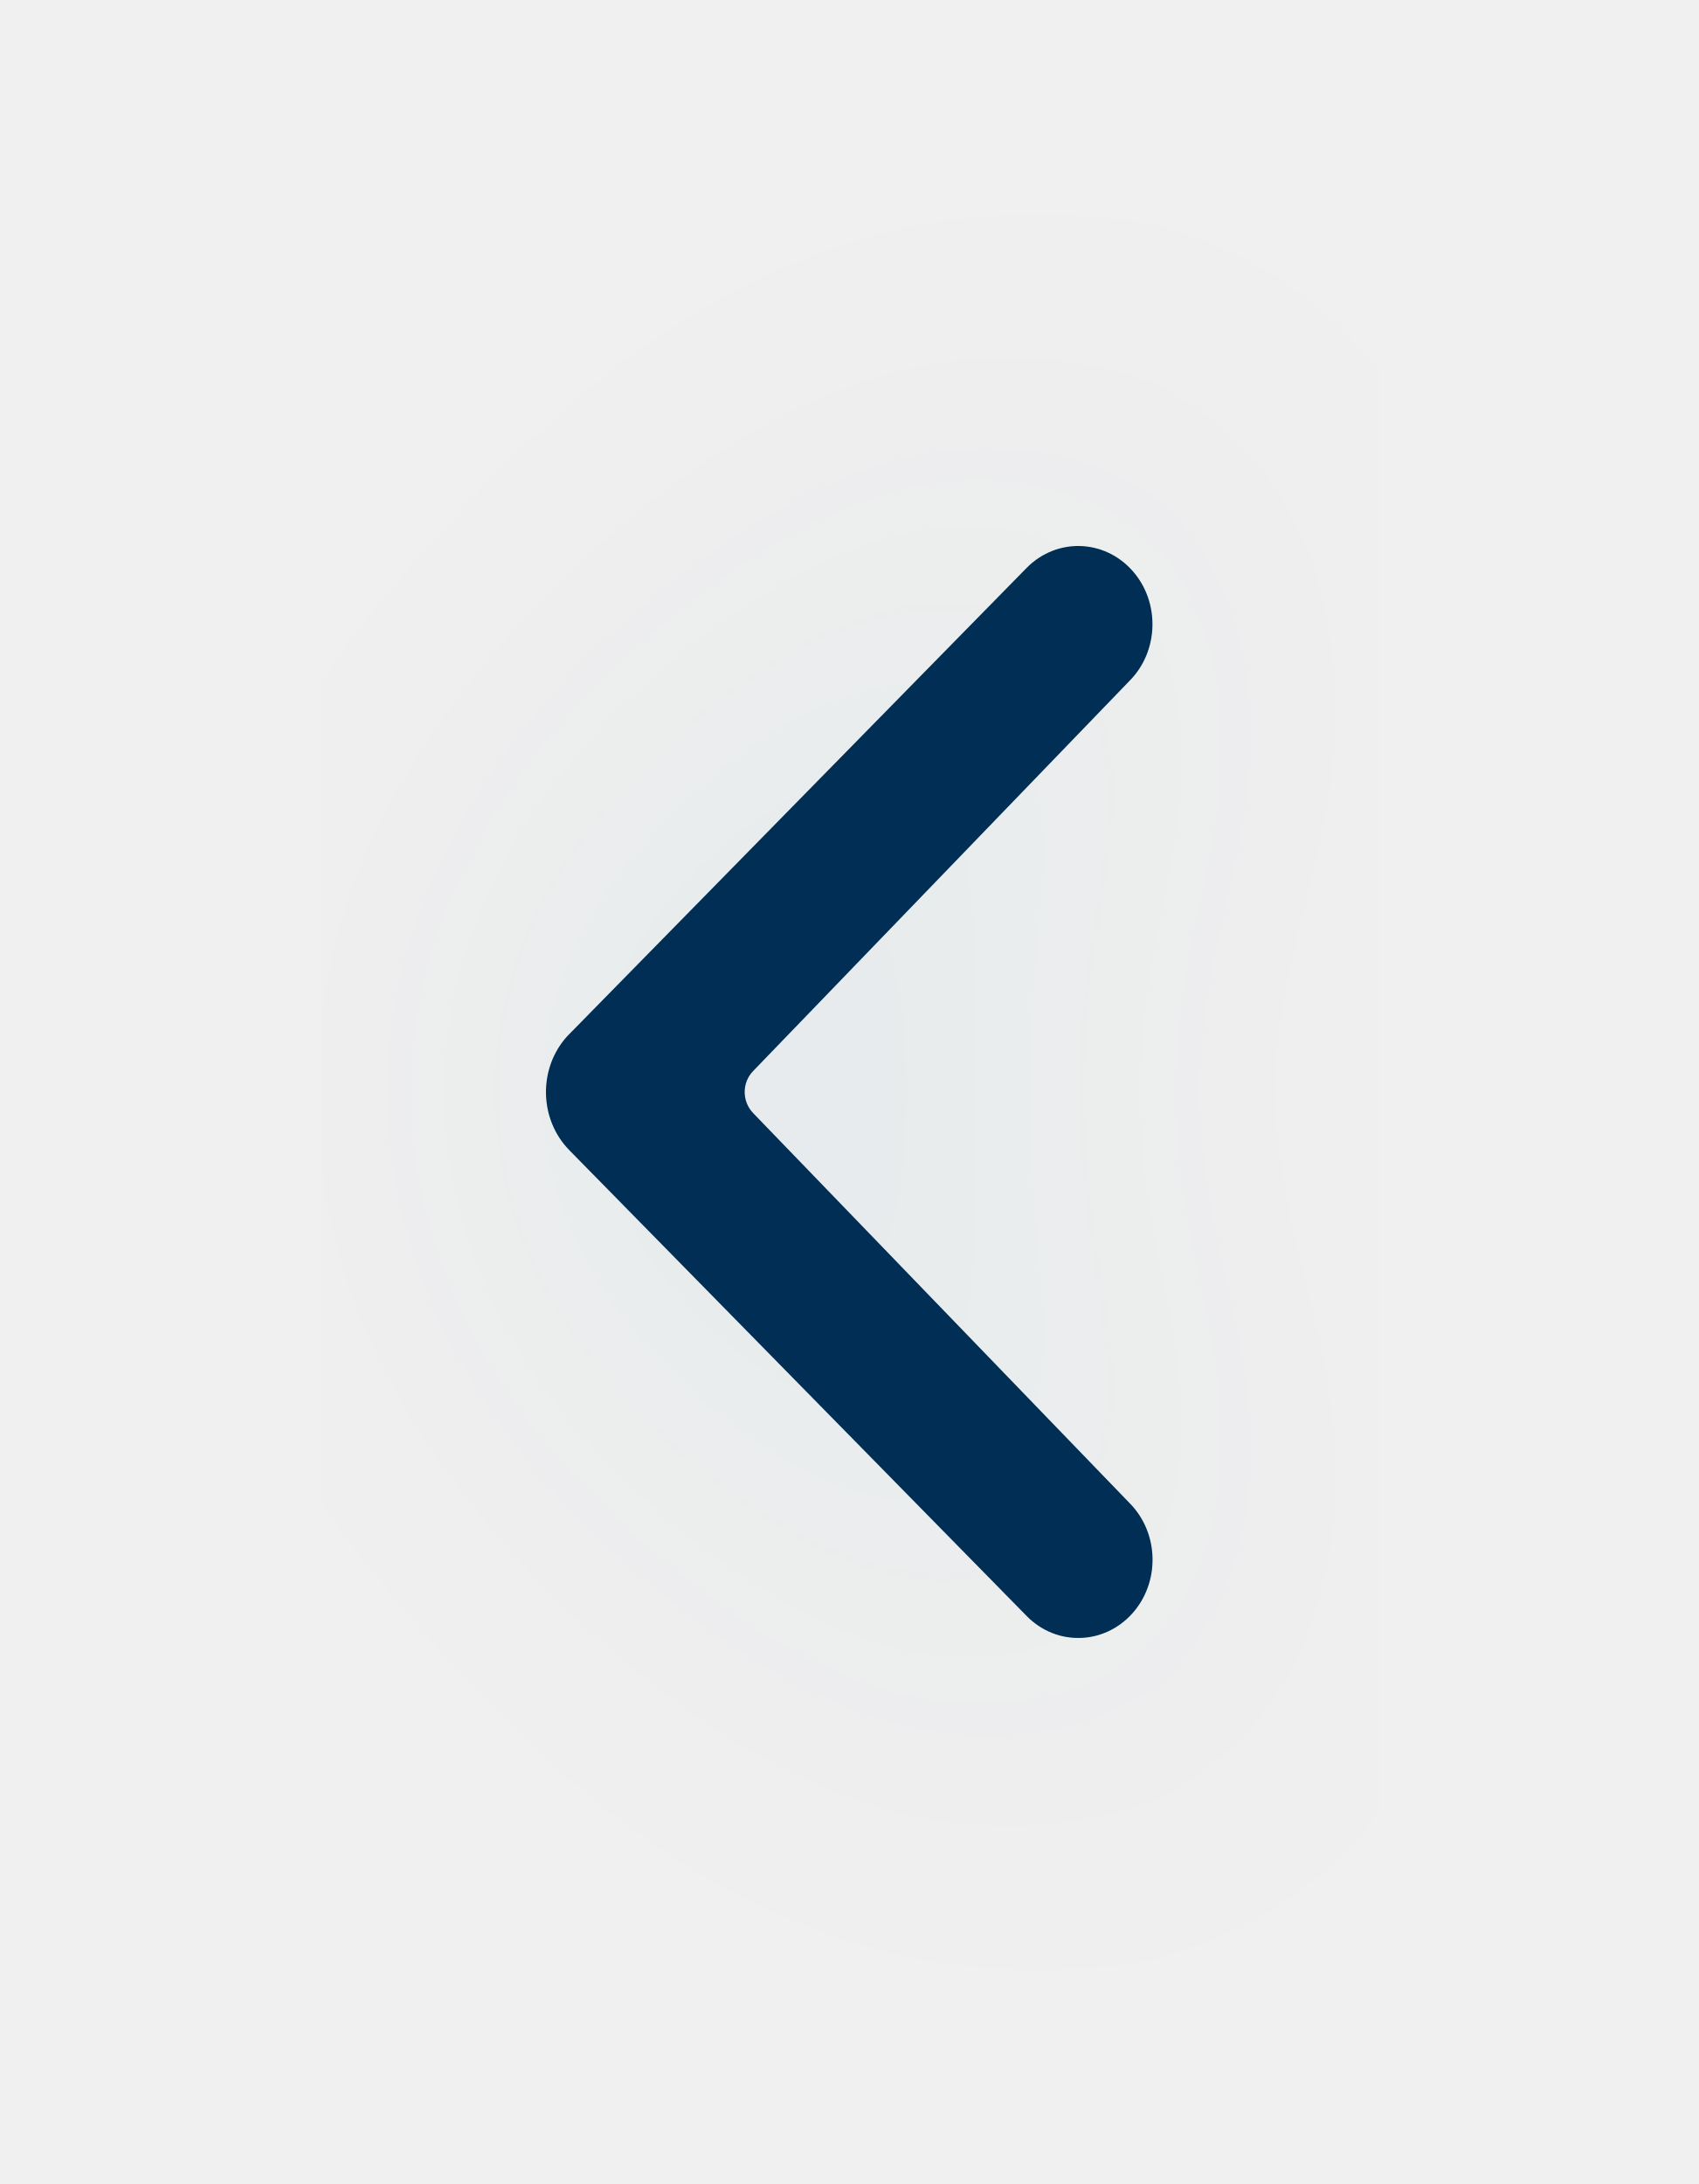
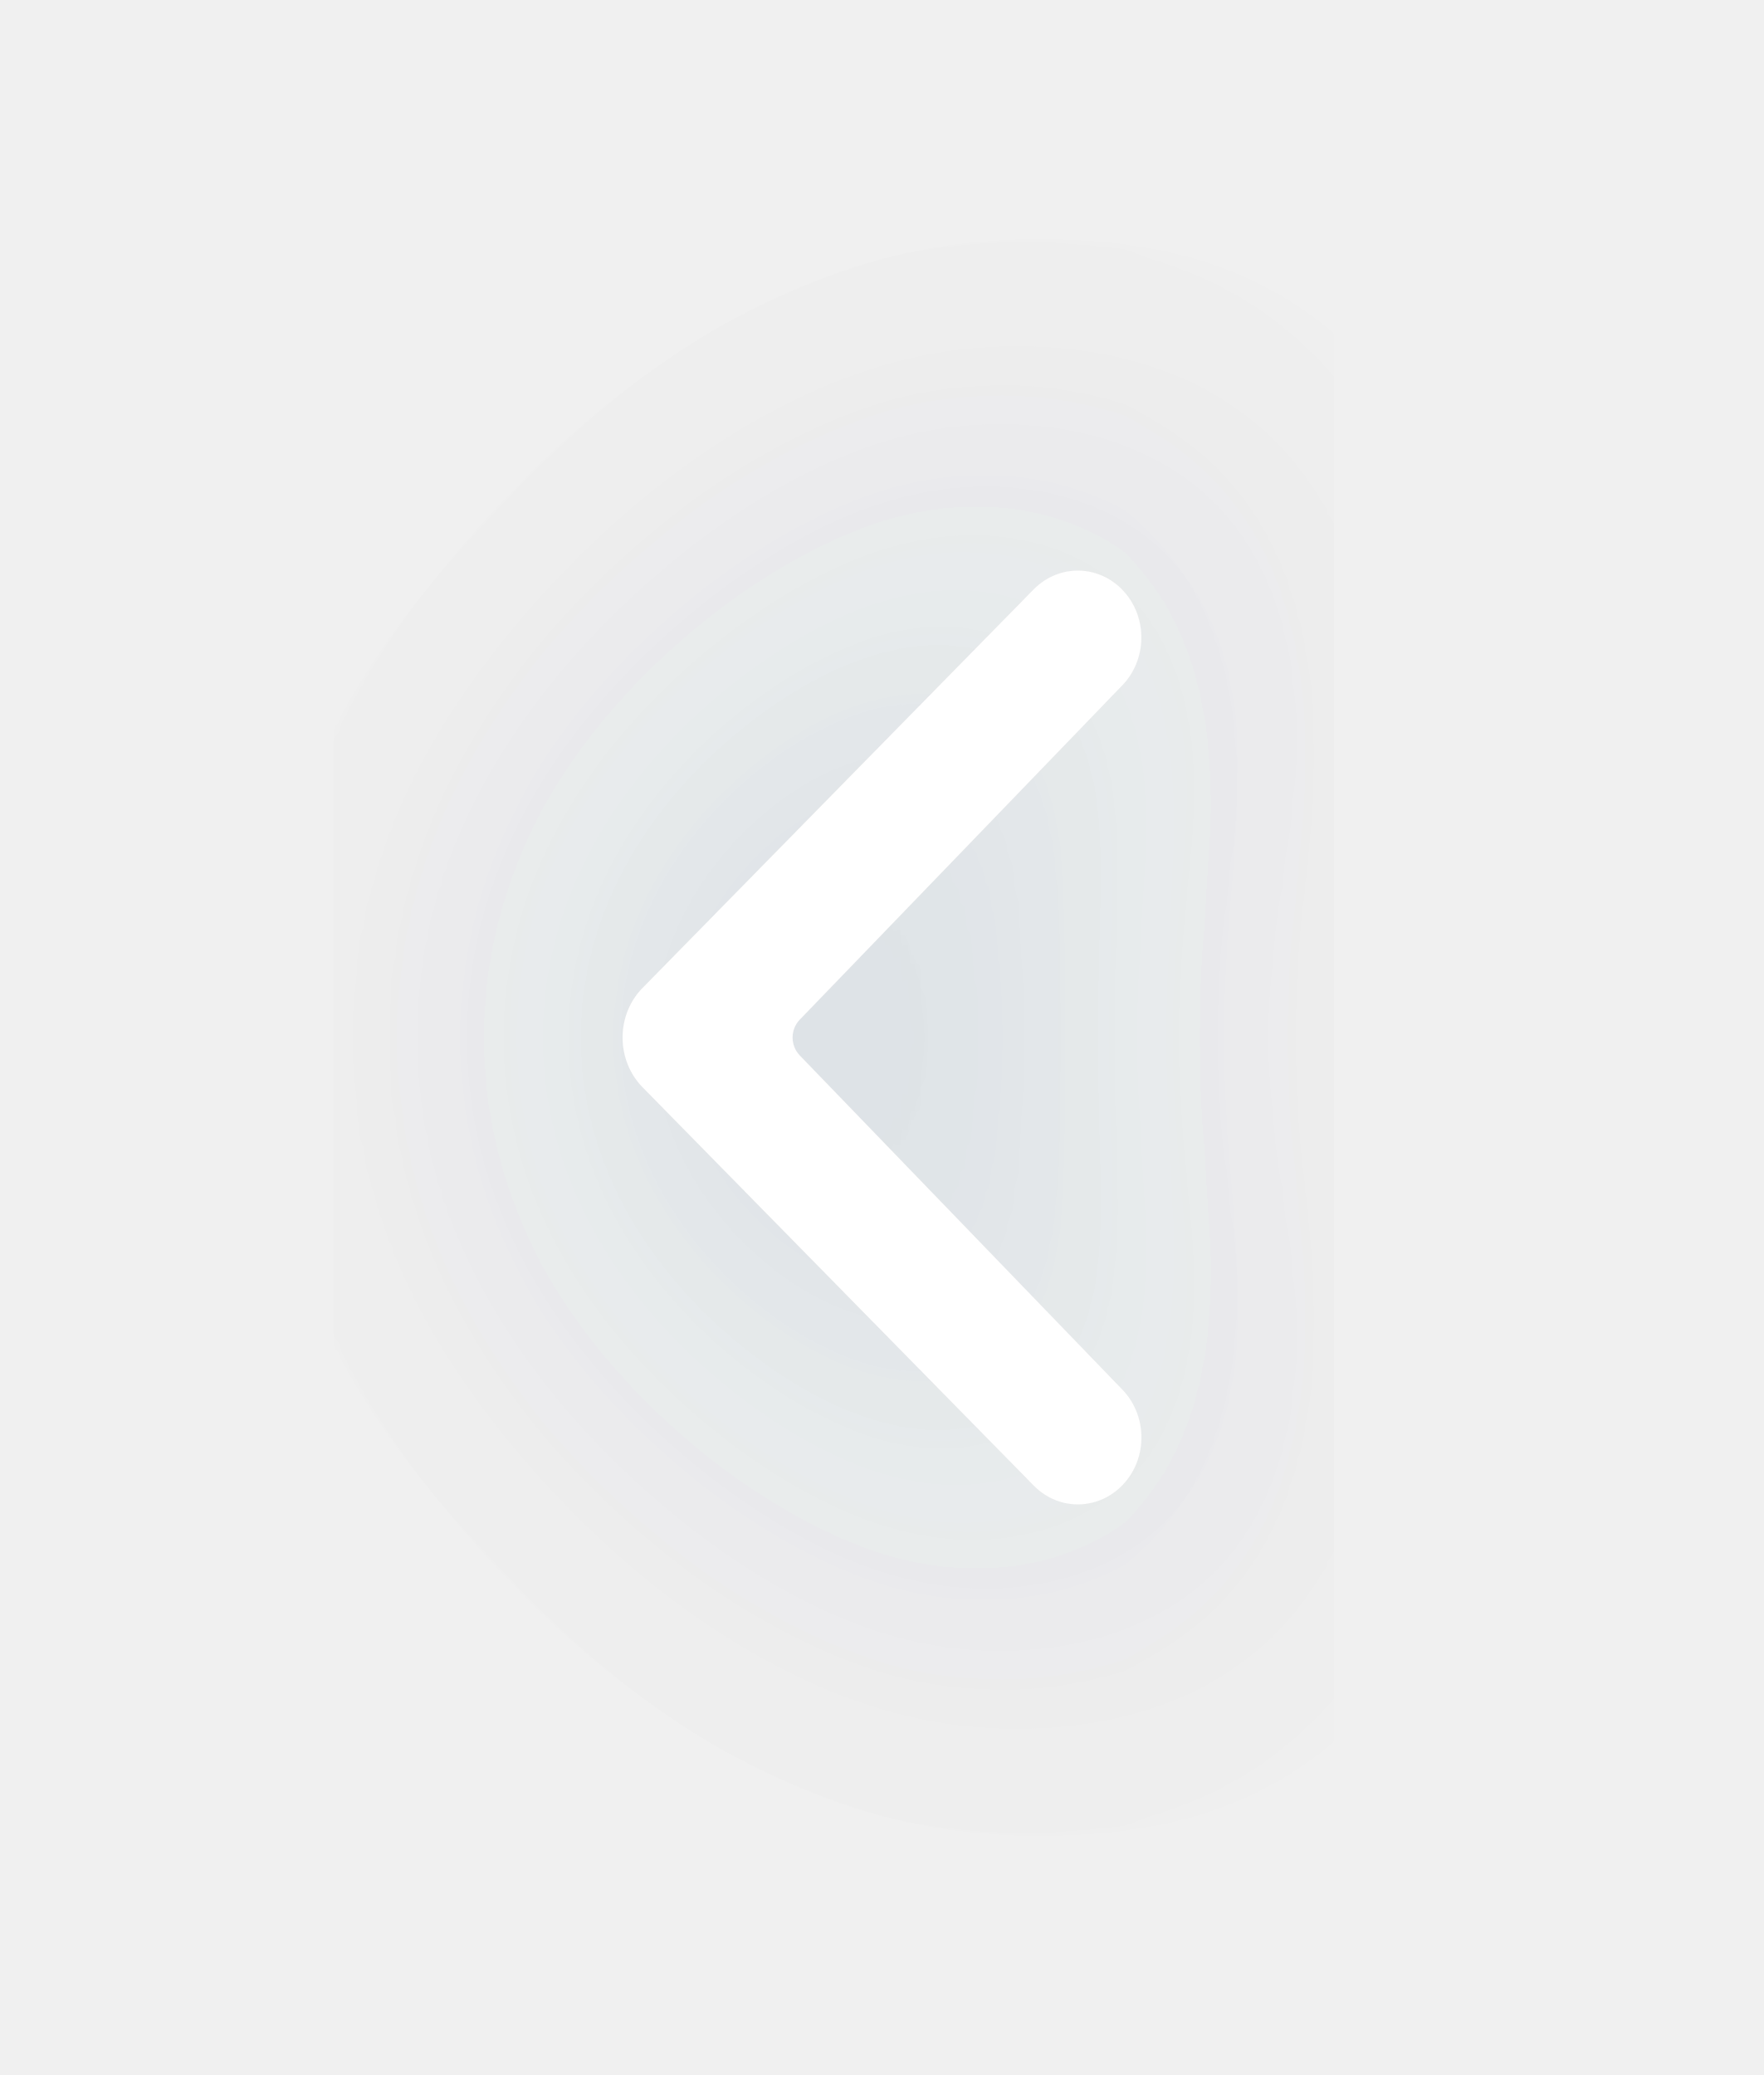
- <svg xmlns="http://www.w3.org/2000/svg" width="28px" height="36px" viewBox="0 0 28 36" version="1.1">
+ <svg xmlns="http://www.w3.org/2000/svg" xmlns:xlink="http://www.w3.org/1999/xlink" width="34px" height="40px" viewBox="0 0 34 40" version="1.1">
  <defs>
-     <filter x="-37.0%" y="-111.1%" width="174.1%" height="322.2%" filterUnits="objectBoundingBox" id="filter-1">
+     <filter x="-55.6%" y="-166.7%" width="192.6%" height="433.3%" filterUnits="objectBoundingBox" id="filter-1">
      <feOffset dx="0" dy="0" in="SourceAlpha" result="shadowOffsetOuter1" />
      <feGaussianBlur stdDeviation="5" in="shadowOffsetOuter1" result="shadowBlurOuter1" />
      <feColorMatrix values="0 0 0 0 0.02   0 0 0 0 0.176   0 0 0 0 0.329  0 0 0 0.1 0" type="matrix" in="shadowBlurOuter1" result="shadowMatrixOuter1" />
      <feMerge>
        <feMergeNode in="shadowMatrixOuter1" />
        <feMergeNode in="SourceGraphic" />
      </feMerge>
    </filter>
+     <path d="M9.619,2.224 C10.108,1.733 10.127,0.916 9.661,0.4 C9.194,-0.116 8.419,-0.135 7.929,0.356 C2.891,5.49 0.364,8.065 0.351,8.08 C-0.132,8.612 -0.114,9.456 0.391,9.965 L7.929,17.642 C8.418,18.135 9.193,18.116 9.661,17.601 C10.128,17.086 10.11,16.27 9.622,15.777 L3.416,9.348 C3.23,9.154 3.229,8.847 3.416,8.654 L9.619,2.224 Z" id="path-2" />
+     <filter x="-150.0%" y="-83.3%" width="400.0%" height="266.7%" filterUnits="objectBoundingBox" id="filter-3">
+       <feOffset dx="0" dy="0" in="SourceAlpha" result="shadowOffsetOuter1" />
+       <feGaussianBlur stdDeviation="5" in="shadowOffsetOuter1" result="shadowBlurOuter1" />
+       <feColorMatrix values="0 0 0 0 0.02   0 0 0 0 0.176   0 0 0 0 0.329  0 0 0 0.15 0" type="matrix" in="shadowBlurOuter1" />
+     </filter>
  </defs>
  <g id="Web-V2" stroke="none" stroke-width="1" fill="none" fill-rule="evenodd">
-     <g id="Desktop-HD-Copy-6" transform="translate(-111, -105)" fill="#052D54" fill-rule="nonzero">
-       <g id="Group-2" transform="translate(120, 114)">
-         <g id="Group-16">
-           <g id="Back" filter="url(#filter-1)">
-             <path d="M9.619,2.224 C10.108,1.733 10.127,0.916 9.661,0.4 C9.194,-0.116 8.419,-0.135 7.929,0.356 C2.891,5.49 0.364,8.065 0.351,8.08 C-0.132,8.612 -0.114,9.456 0.391,9.965 L7.929,17.642 C8.418,18.135 9.193,18.116 9.661,17.601 C10.128,17.086 10.11,16.27 9.622,15.777 L3.416,9.348 C3.23,9.154 3.229,8.847 3.416,8.654 L9.619,2.224 Z" />
-           </g>
+     <g id="Desktop-HD-Copy-7" transform="translate(-28, -93)" fill-rule="nonzero">
+       <g id="Back" filter="url(#filter-1)" transform="translate(40, 104)">
+         <g>
+           <use fill="black" fill-opacity="1" filter="url(#filter-3)" xlink:href="#path-2" />
+           <use fill="#FFFFFF" xlink:href="#path-2" />
        </g>
      </g>
    </g>
  </g>
</svg>
